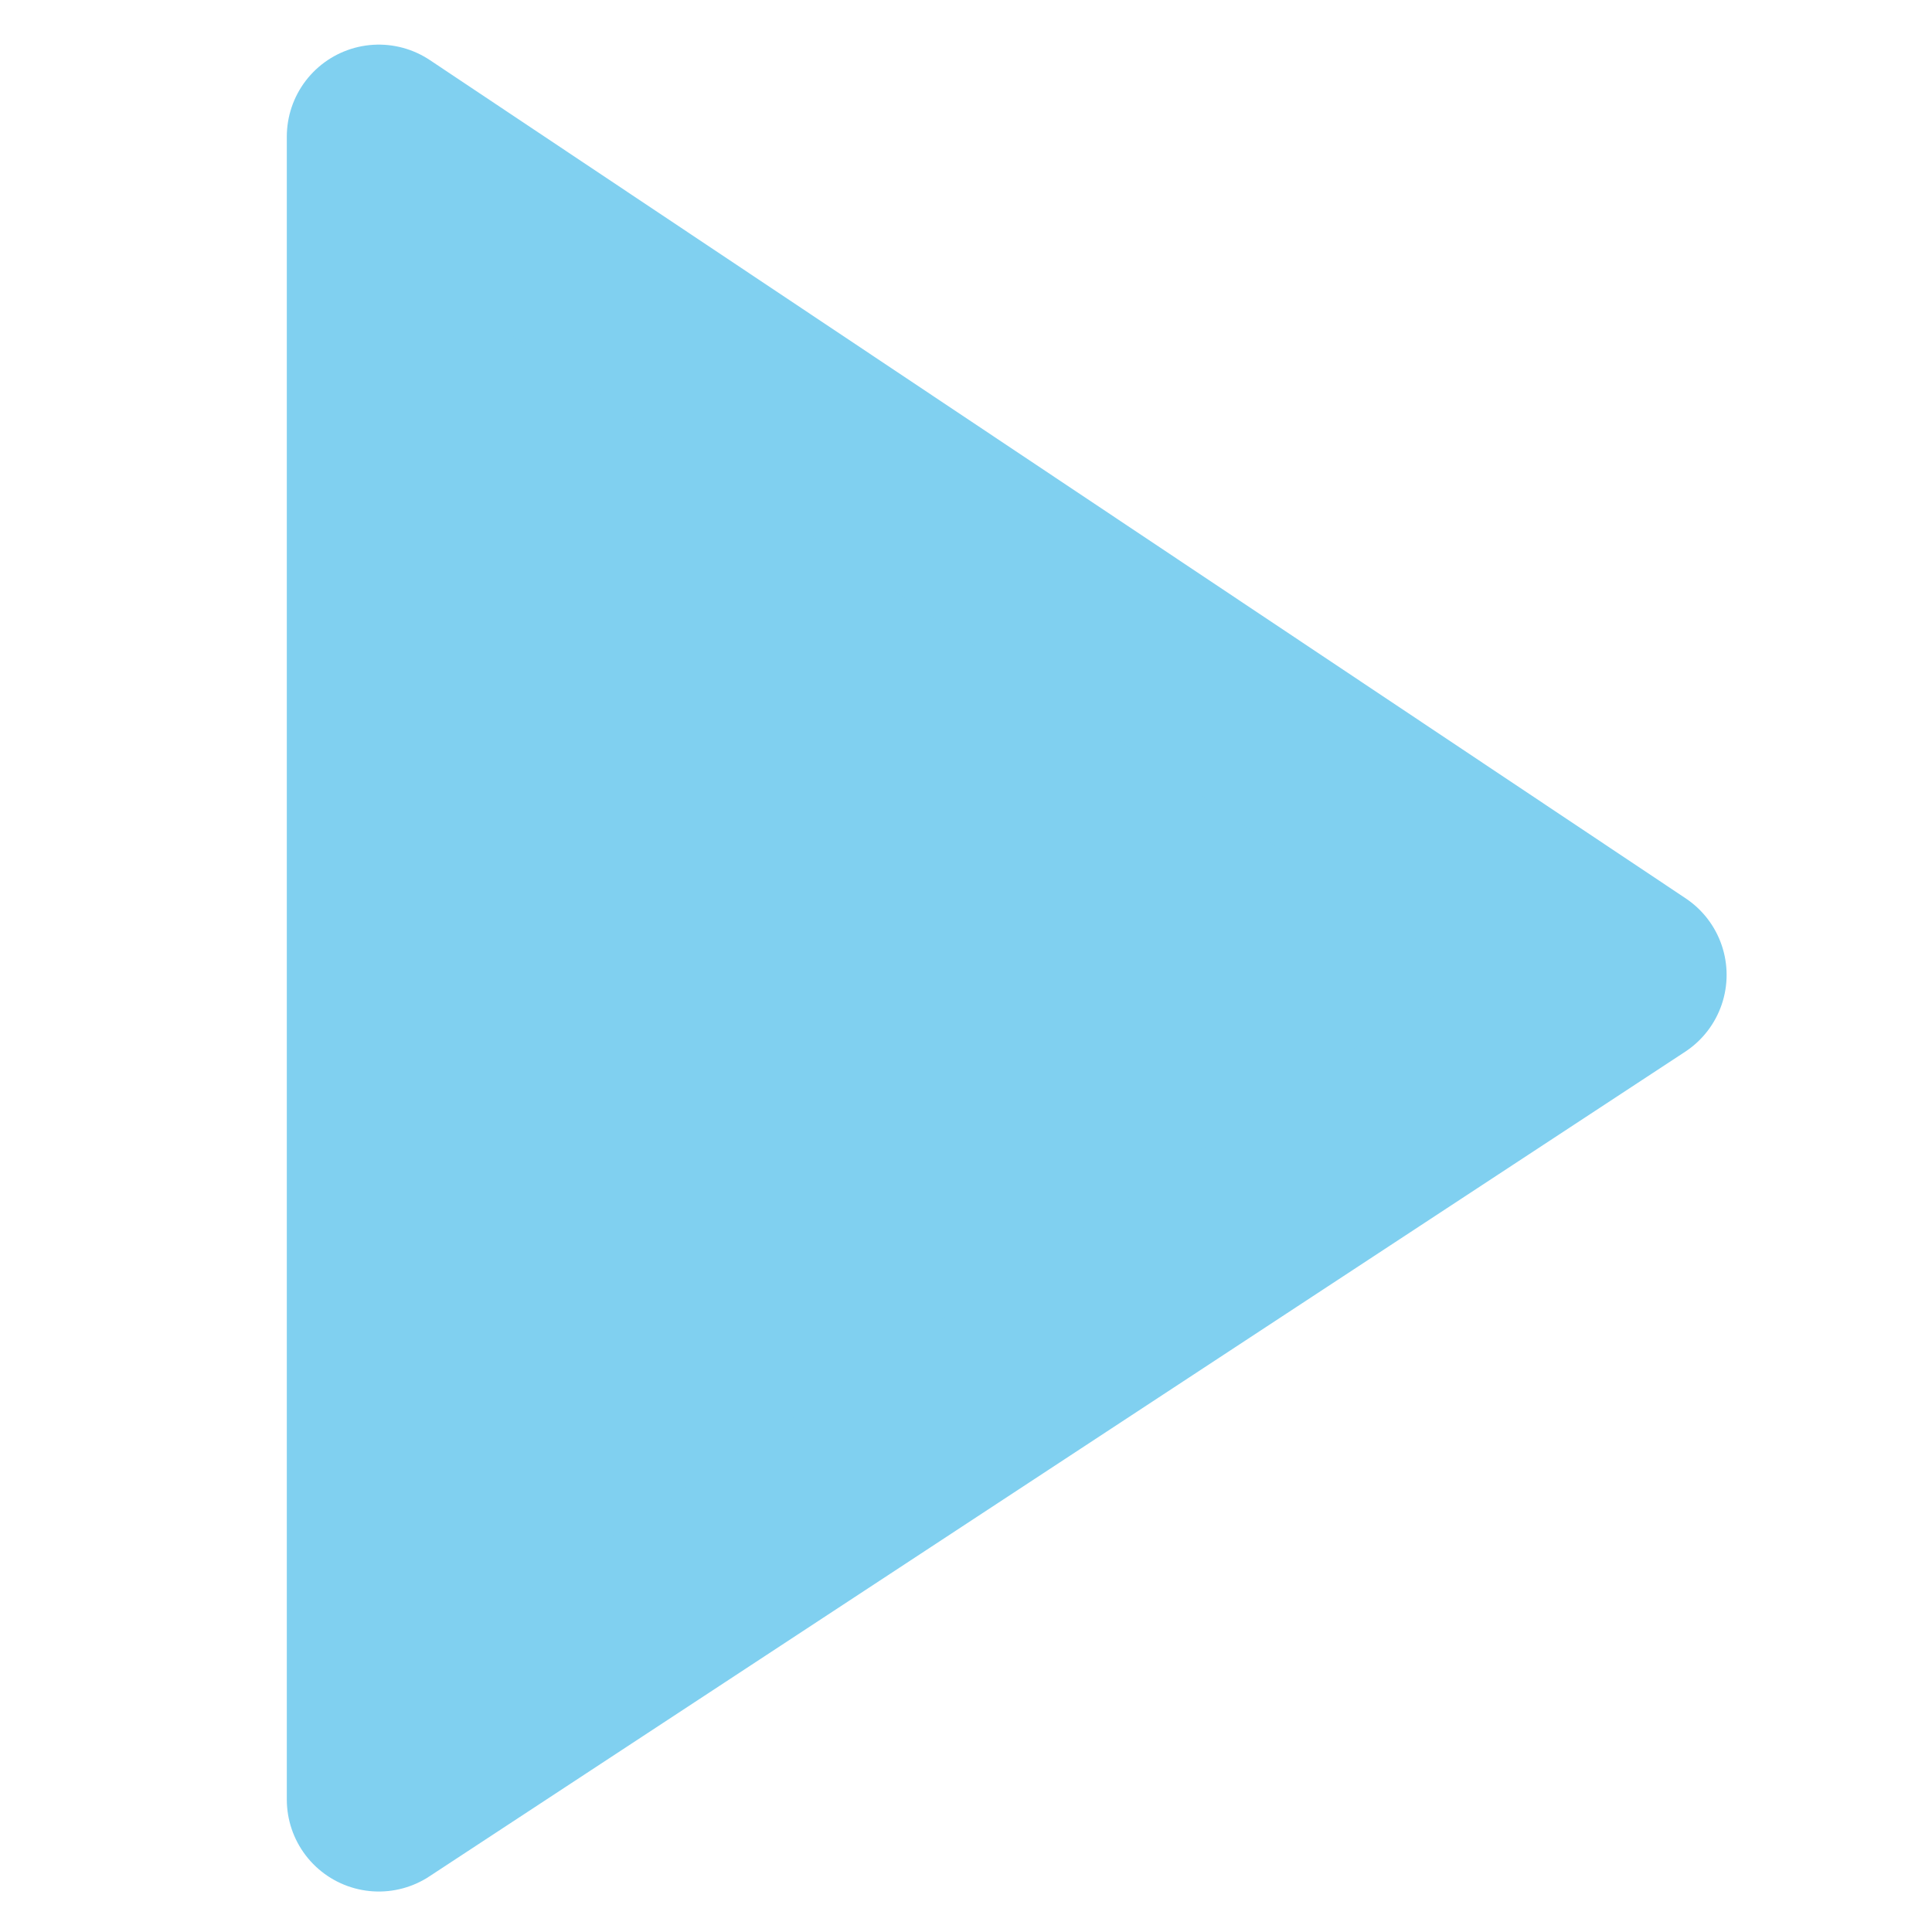
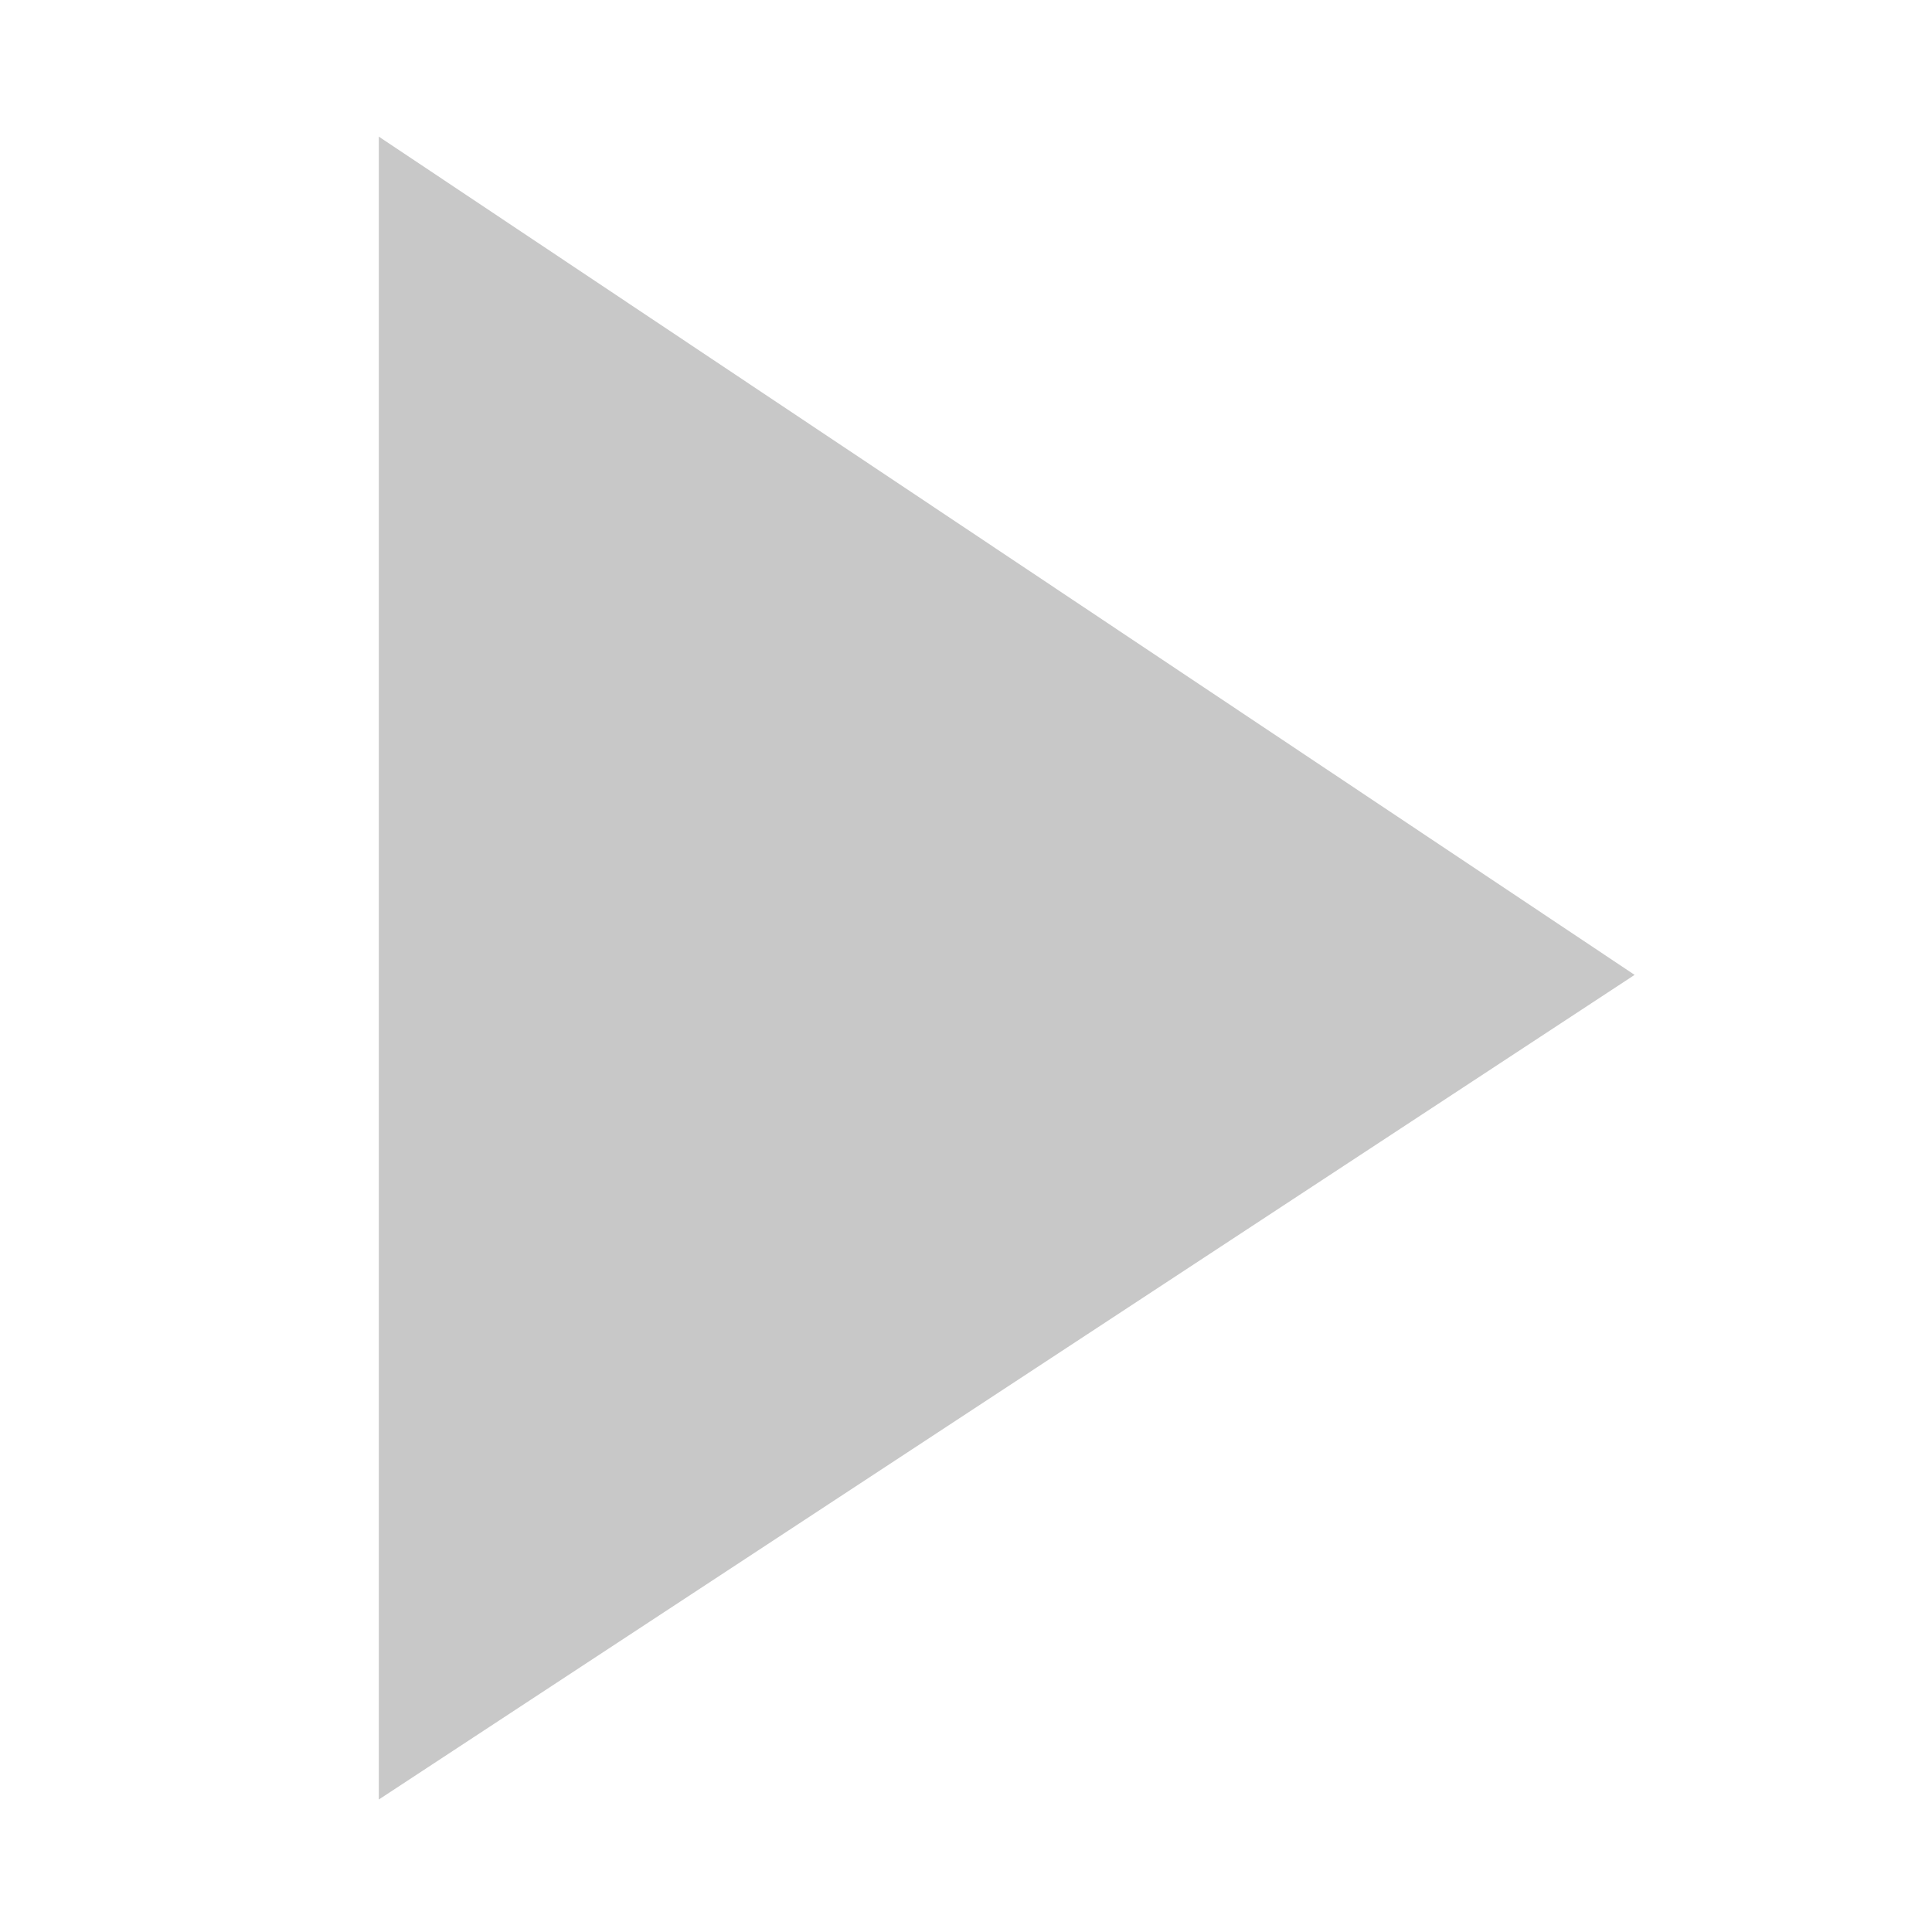
<svg xmlns="http://www.w3.org/2000/svg" version="1.1" id="Layer_1" x="0px" y="0px" width="42px" height="42px" viewBox="0 0 42 42" xml:space="preserve">
  <defs id="defs7" />
-   <path style="fill:#80d0f0;fill-opacity:1;stroke:#80d0f0;stroke-width:4;stroke-linecap:round;stroke-linejoin:round;stroke-miterlimit:4;stroke-dasharray:none;stroke-opacity:1" d="M 8.235,2.97 V 39.12 L 35.535,21.193 Z" id="path832" />
+   <path style="fill:#c8c8c8;fill-opacity:1;stroke:none;stroke-width:4;stroke-linecap:round;stroke-linejoin:round;stroke-miterlimit:4;stroke-dasharray:none;stroke-opacity:1" d="M 8.235,2.97 V 39.12 L 35.535,21.193 Z" id="path832" />
</svg>
